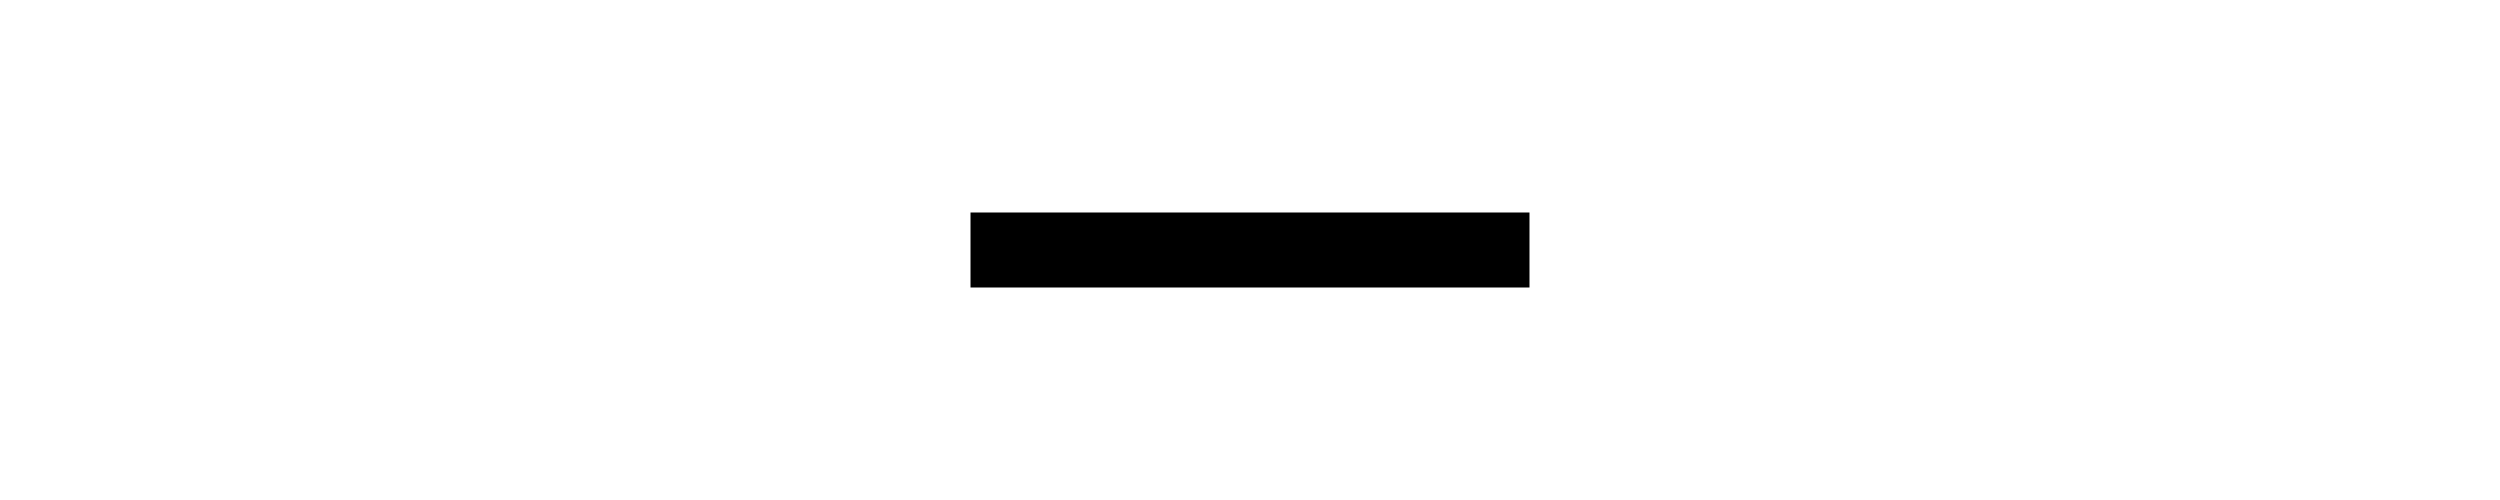
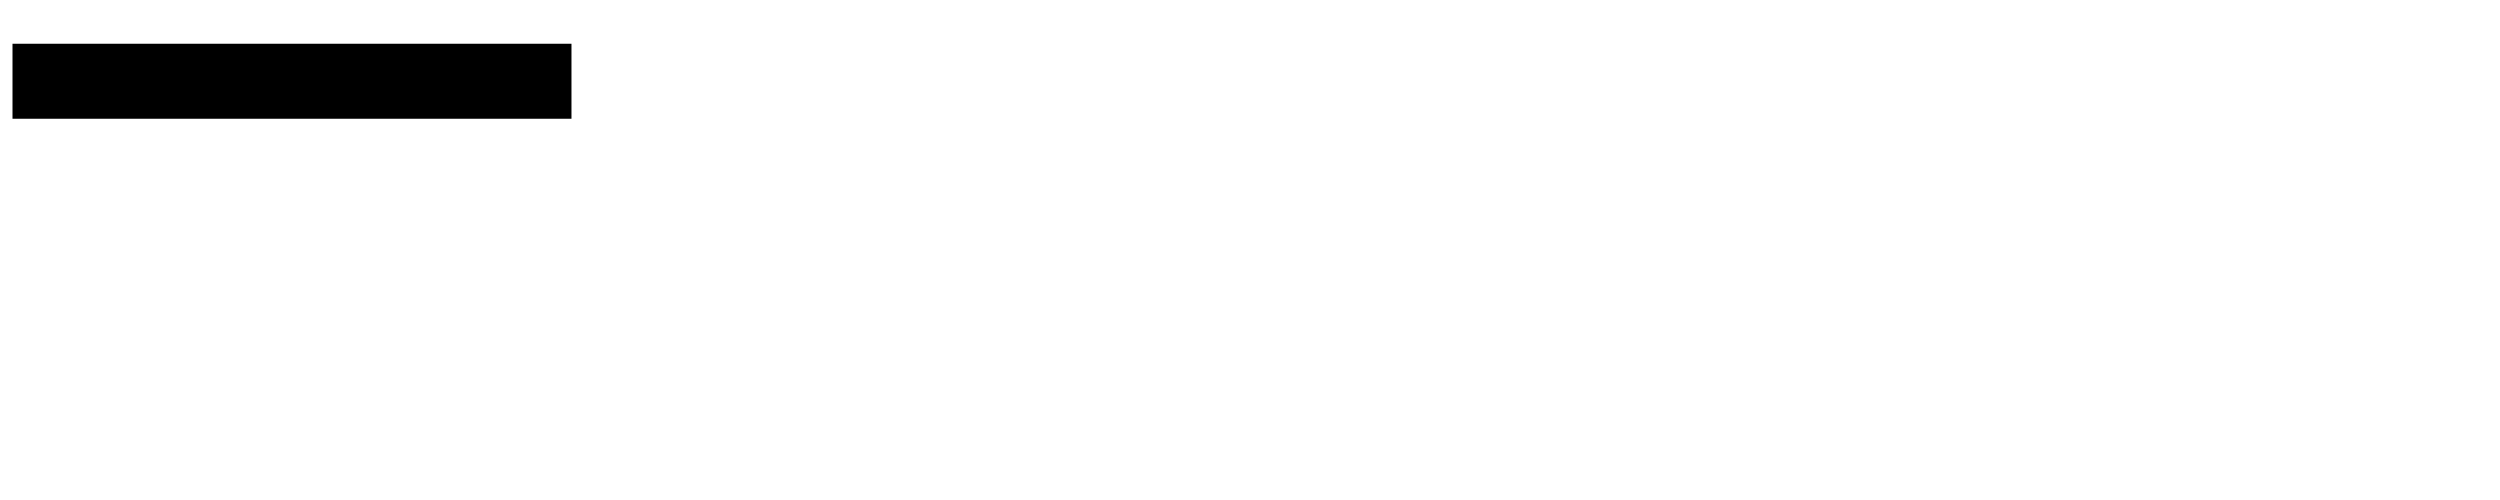
<svg xmlns="http://www.w3.org/2000/svg" version="1.1" id="Layer_1" x="0px" y="0px" width="200px" height="40px" viewBox="0 0 200 40" enable-background="new 0 0 200 40" xml:space="preserve">
-   <line fill="#020202" stroke="#000000" stroke-width="6" stroke-miterlimit="10" x1="77.641" y1="20" x2="122.359" y2="20" />
+   <line fill="none" stroke="#000000" stroke-width="6" stroke-miterlimit="10" x1="1" y1="6.5" x2="45.718" y2="6.5" />
</svg>
